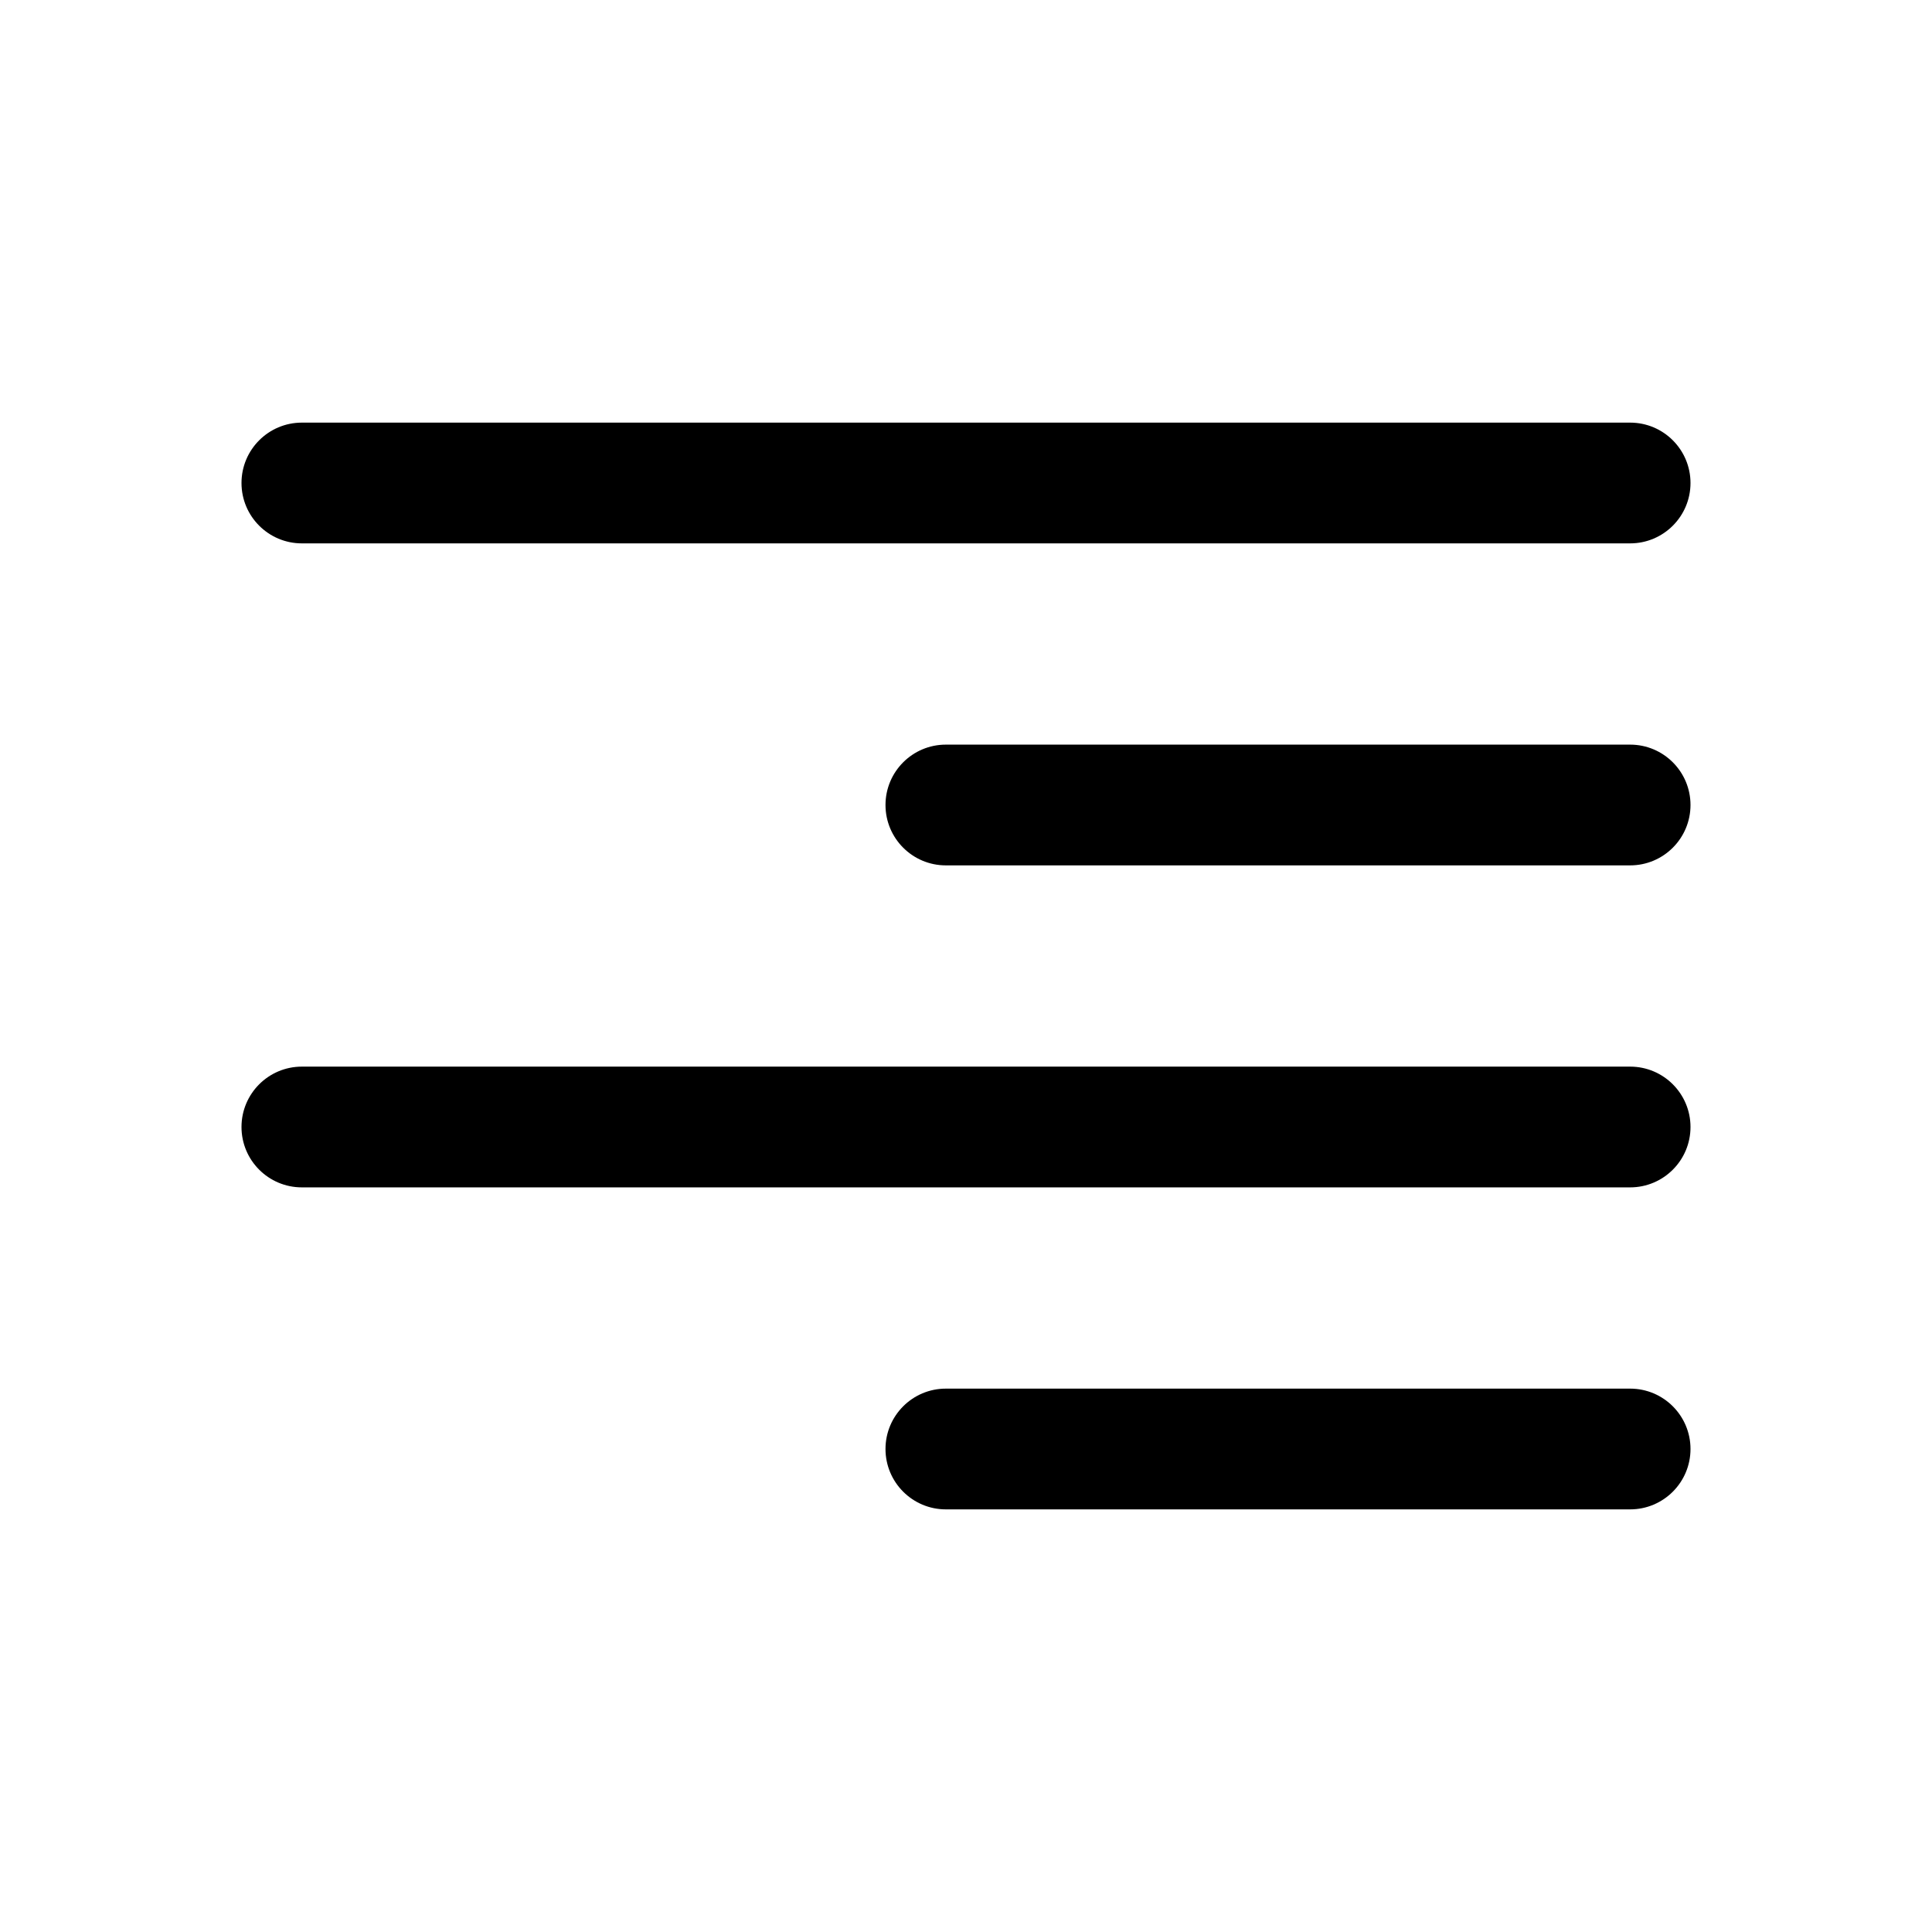
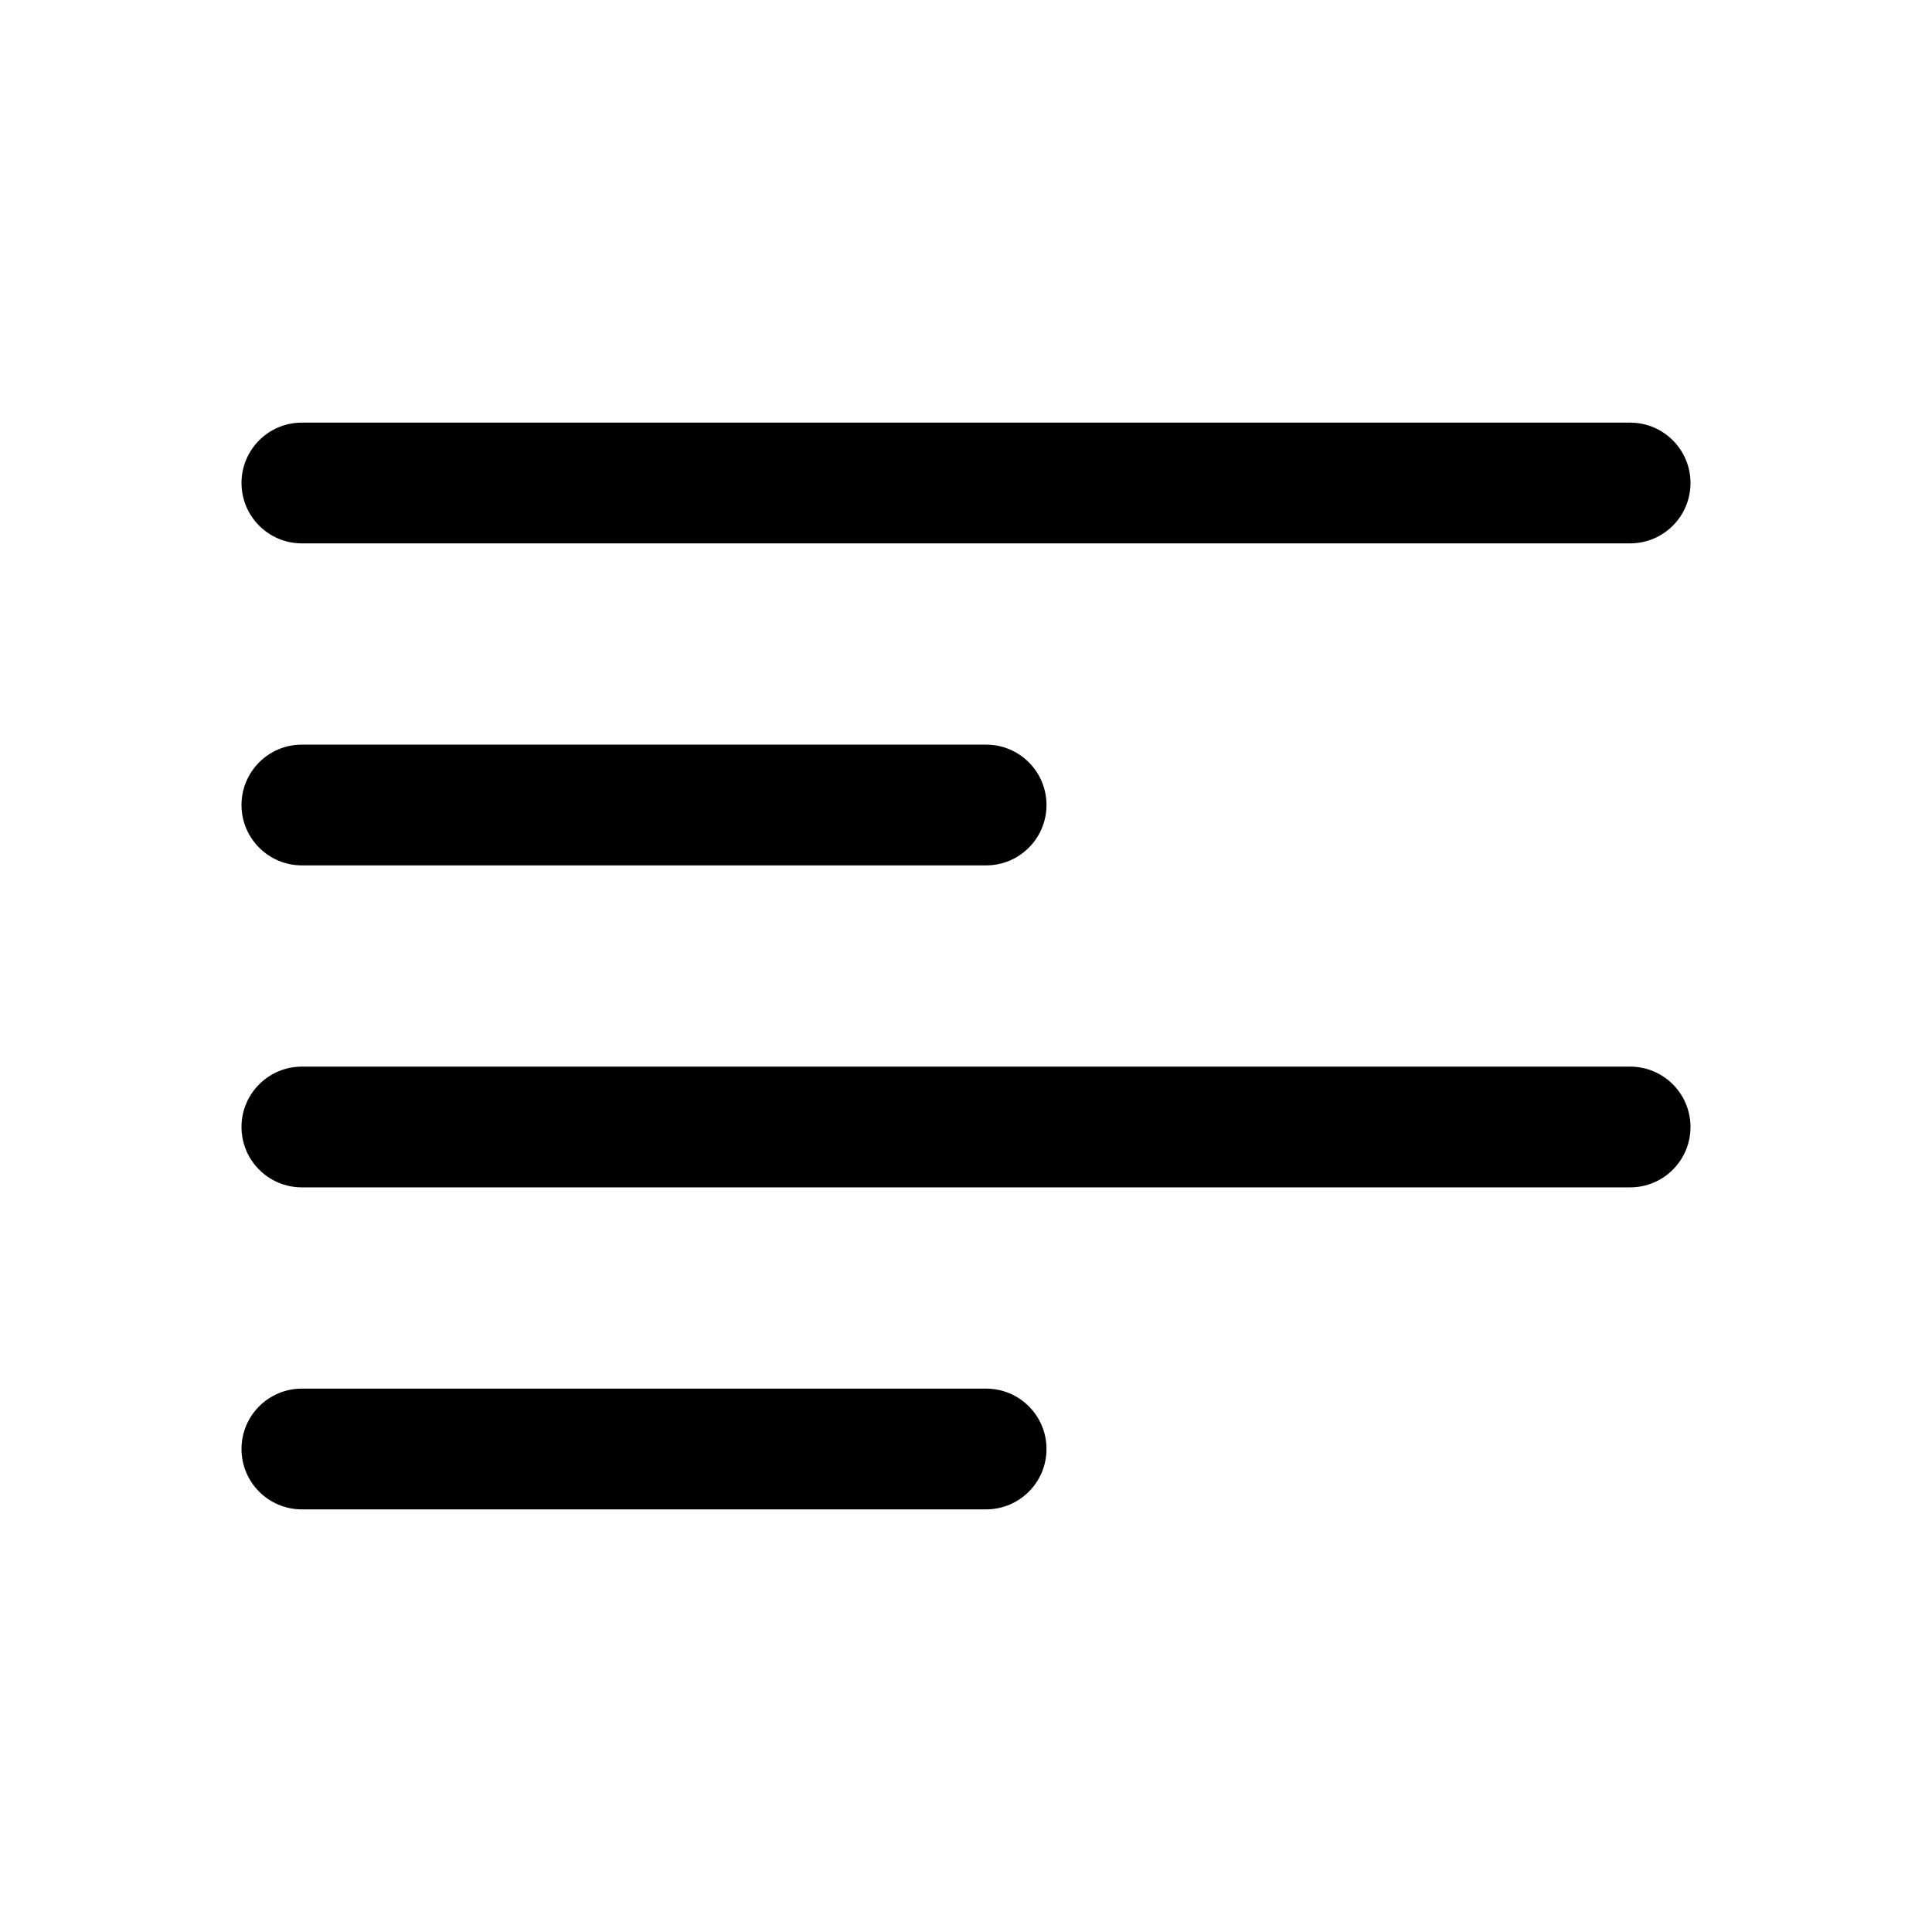
- <svg xmlns="http://www.w3.org/2000/svg" width="24" height="24" viewBox="0 0 24 24">
-   <path fill="currentColor" fillRule="evenodd" d="M20.25 5.25a.75.75 0 1 1 0 1.5H3.75a.75.75 0 0 1 0-1.5h16.5zm0 4a.75.75 0 1 1 0 1.5h-8.5a.75.75 0 1 1 0-1.5h8.5zm0 4a.75.75 0 1 1 0 1.5H3.75a.75.75 0 1 1 0-1.5h16.5zm0 4a.75.75 0 1 1 0 1.5h-8.5a.75.75 0 1 1 0-1.5h8.5z" />
+ <svg xmlns="http://www.w3.org/2000/svg" xmlns:xlink="http://www.w3.org/1999/xlink" width="24" height="24" viewBox="0 0 24 24">
+   <defs>
+     <path id="_2096390935__a" d="M3.75 5.25h16.5a.75.75 0 1 1 0 1.5H3.75a.75.75 0 0 1 0-1.5zm0 4h8.5a.75.75 0 1 1 0 1.5h-8.5a.75.75 0 1 1 0-1.5zm0 4h16.5a.75.75 0 1 1 0 1.5H3.75a.75.75 0 1 1 0-1.5zm0 4h8.5a.75.75 0 1 1 0 1.5h-8.5a.75.75 0 1 1 0-1.5z" />
+   </defs>
+   <use fill="currentColor" xlink:href="#_2096390935__a" fill-rule="evenodd" />
</svg>
